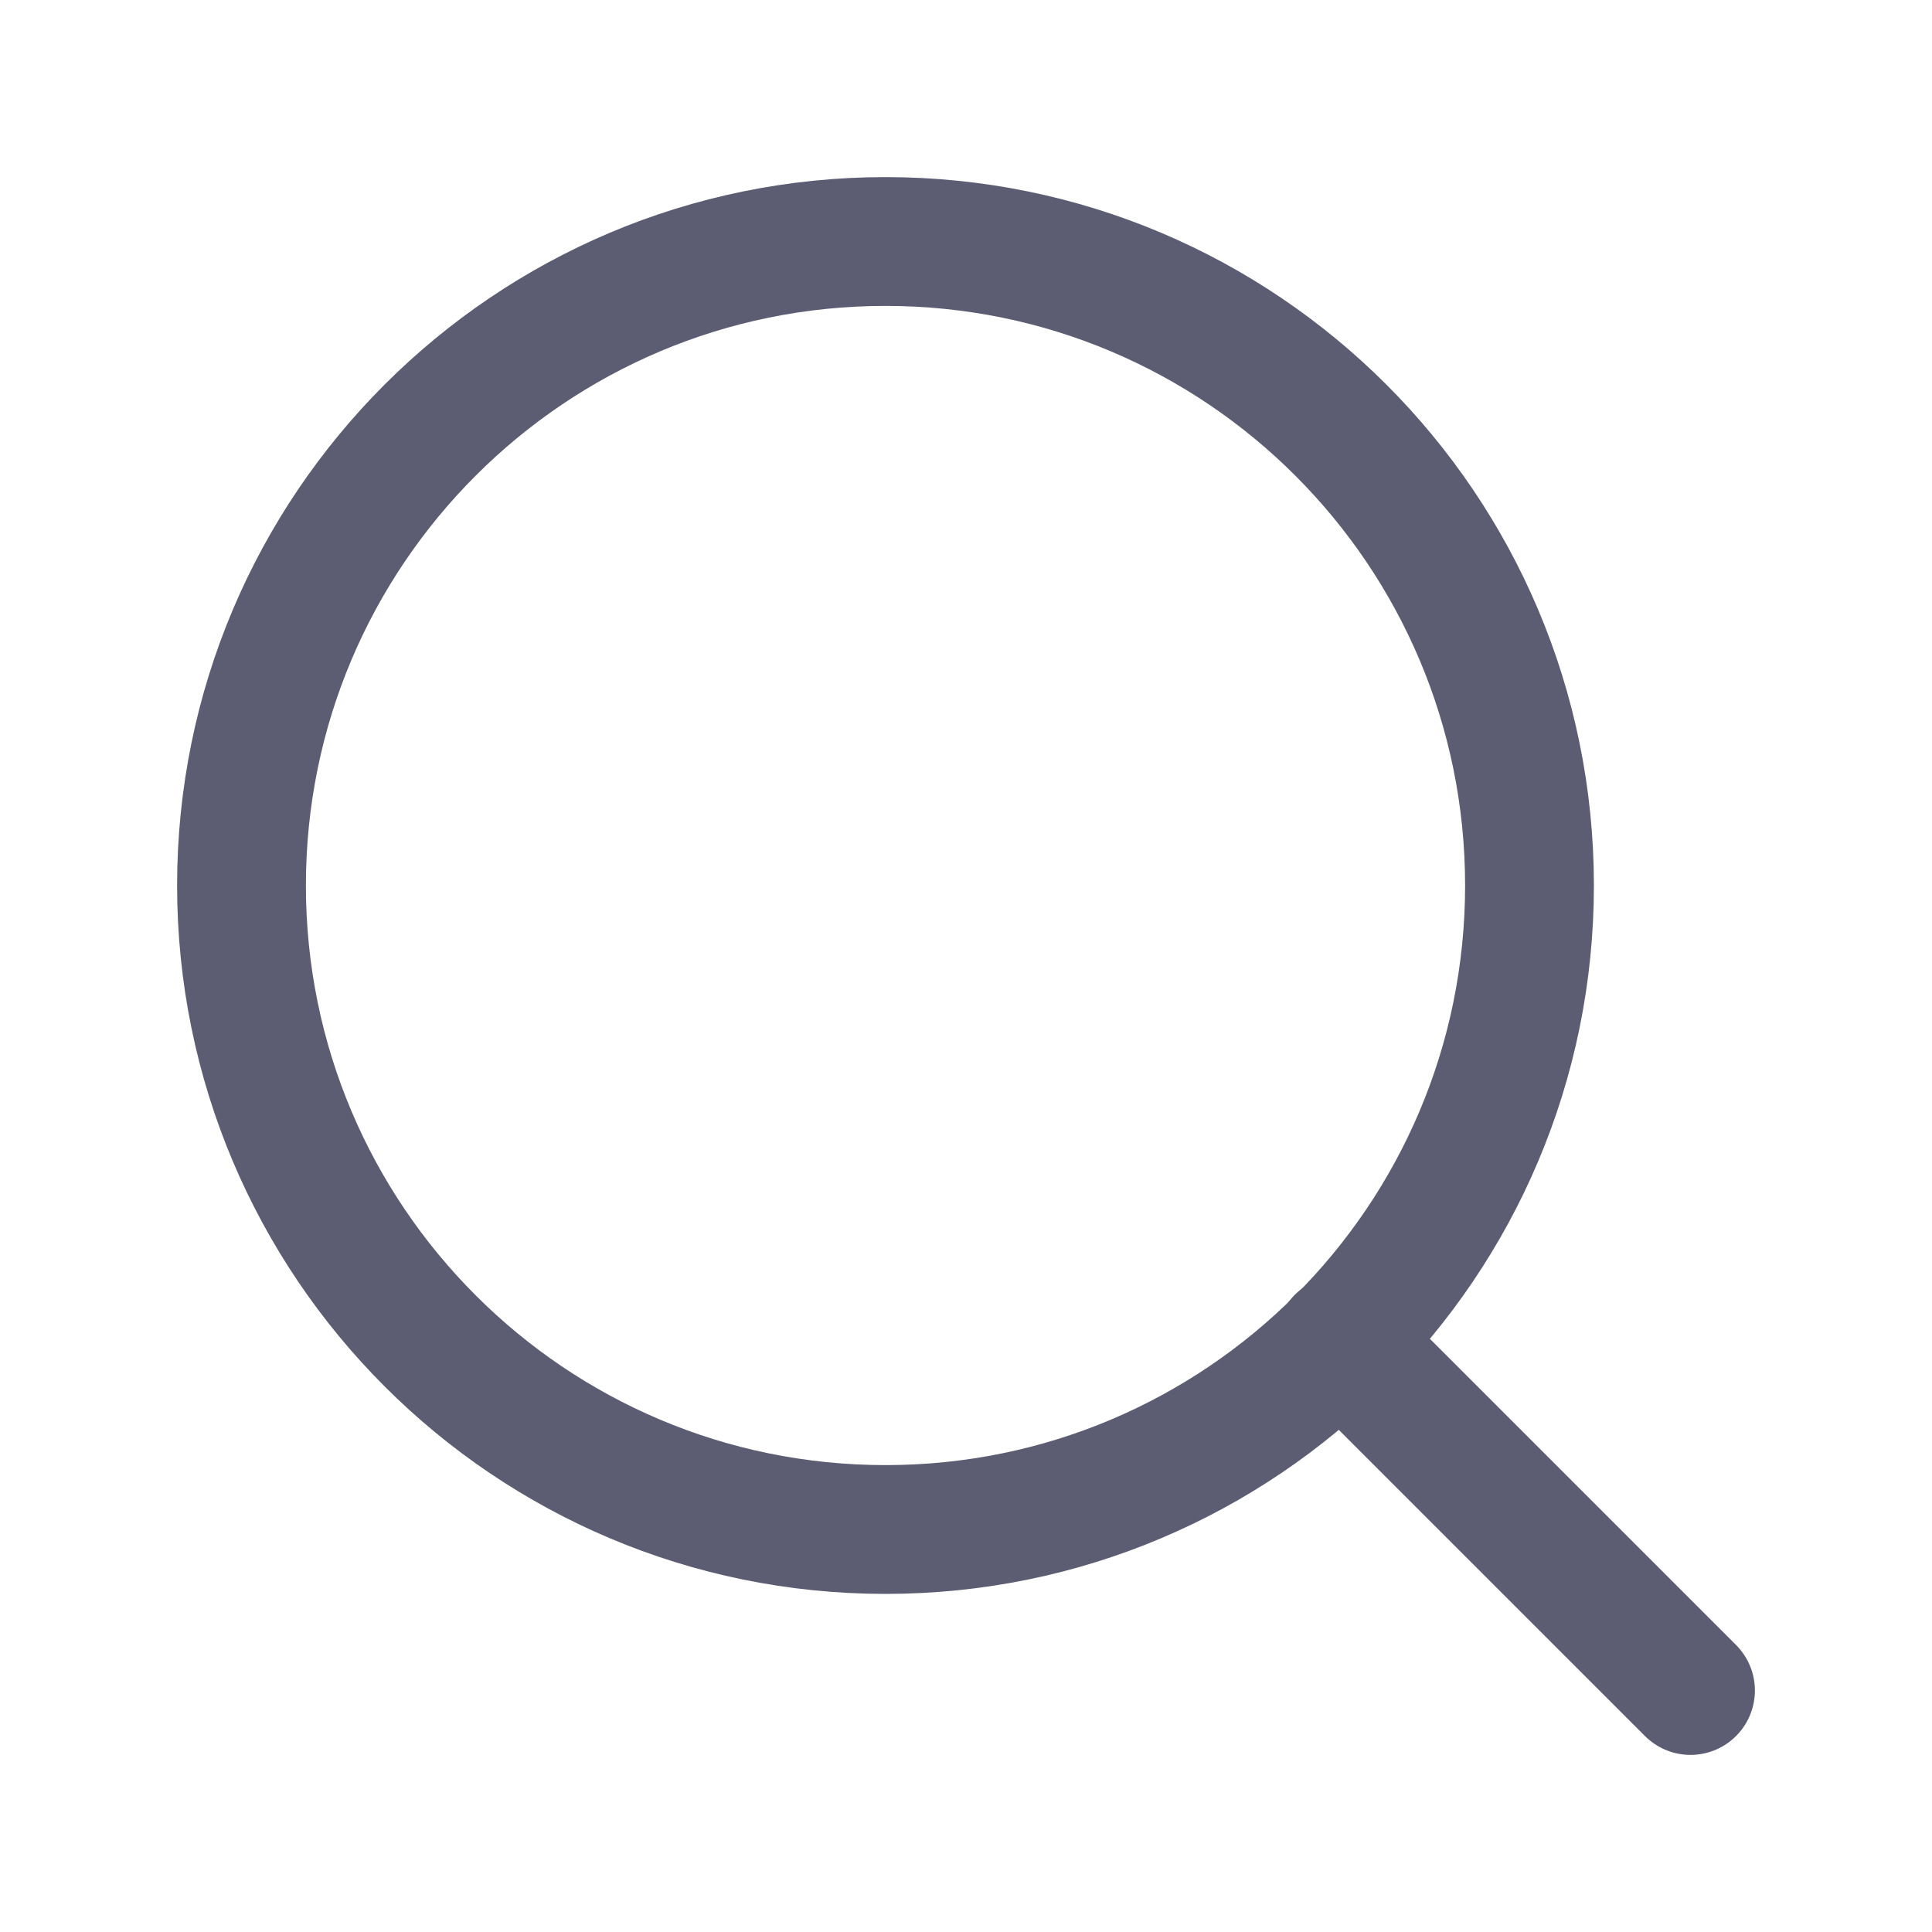
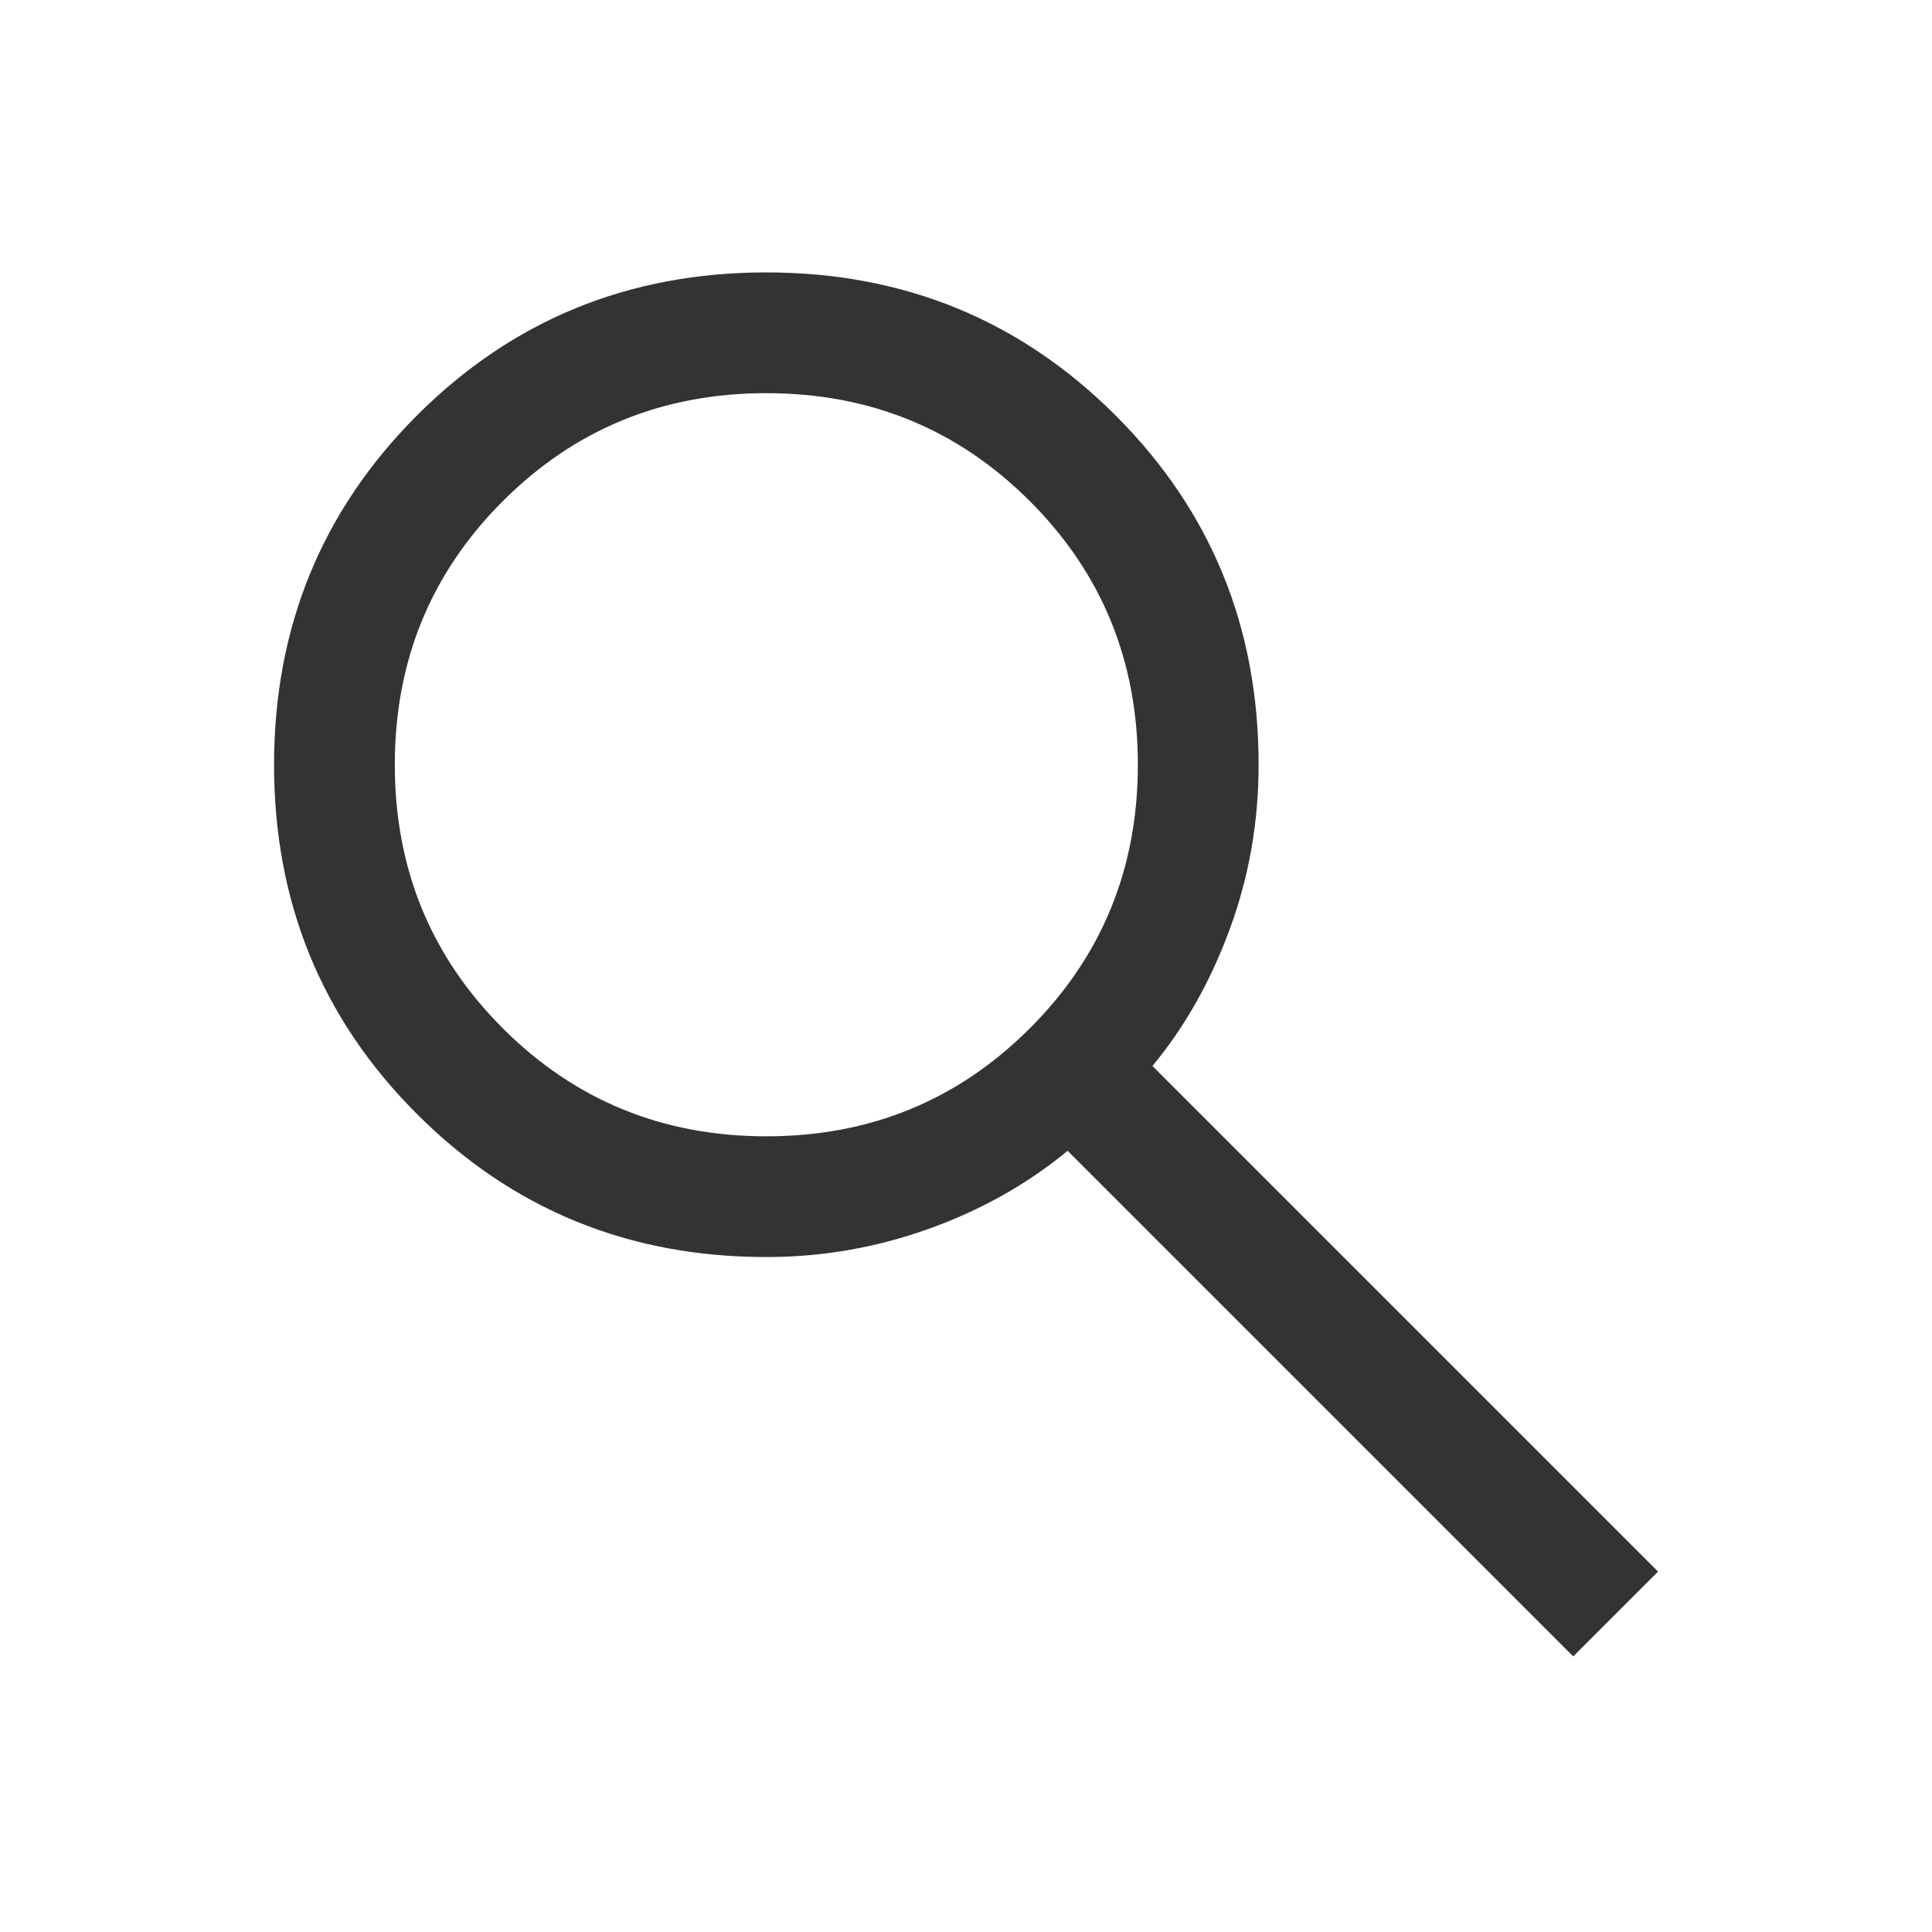
- <svg xmlns="http://www.w3.org/2000/svg" width="24" height="24" viewBox="0 0 24 24" fill="none">
-   <path d="M11 19C15.418 19 19 15.418 19 11C19 6.582 15.418 3 11 3C6.582 3 3 6.582 3 11C3 15.418 6.582 19 11 19Z" stroke="#5C5C73" stroke-width="1.6" stroke-linecap="round" stroke-linejoin="round" />
-   <path d="M21 21L16.65 16.65" stroke="#5C5C73" stroke-width="1.6" stroke-linecap="round" stroke-linejoin="round" />
+ <svg xmlns="http://www.w3.org/2000/svg" width="20" height="20" viewBox="0 0 20 20" fill="none">
+   <mask id="mask0_2488_4961" style="mask-type:alpha" maskUnits="userSpaceOnUse" x="0" y="0" width="20" height="20">
+     <rect width="20" height="20" fill="#D9D9D9" />
+   </mask>
+   <g mask="url(#mask0_2488_4961)">
+     <path d="M16.286 17.147L11.052 11.913C10.635 12.257 10.156 12.527 9.614 12.721C9.072 12.915 8.512 13.013 7.933 13.013C6.509 13.013 5.303 12.519 4.317 11.533C3.33 10.547 2.837 9.342 2.837 7.918C2.837 6.494 3.33 5.288 4.316 4.301C5.303 3.314 6.508 2.82 7.932 2.82C9.356 2.82 10.561 3.314 11.548 4.3C12.536 5.287 13.029 6.492 13.029 7.916C13.029 8.512 12.929 9.08 12.729 9.622C12.53 10.163 12.263 10.634 11.93 11.035L17.164 16.269L16.286 17.147ZM7.933 11.763C9.007 11.763 9.916 11.39 10.661 10.645C11.407 9.9 11.779 8.99 11.779 7.916C11.779 6.843 11.407 5.933 10.661 5.188C9.916 4.443 9.007 4.07 7.933 4.07C6.859 4.07 5.95 4.443 5.205 5.188C4.459 5.933 4.087 6.843 4.087 7.916C4.087 8.99 4.459 9.9 5.205 10.645C5.95 11.39 6.859 11.763 7.933 11.763Z" fill="black" fill-opacity="0.8" />
+   </g>
</svg>
